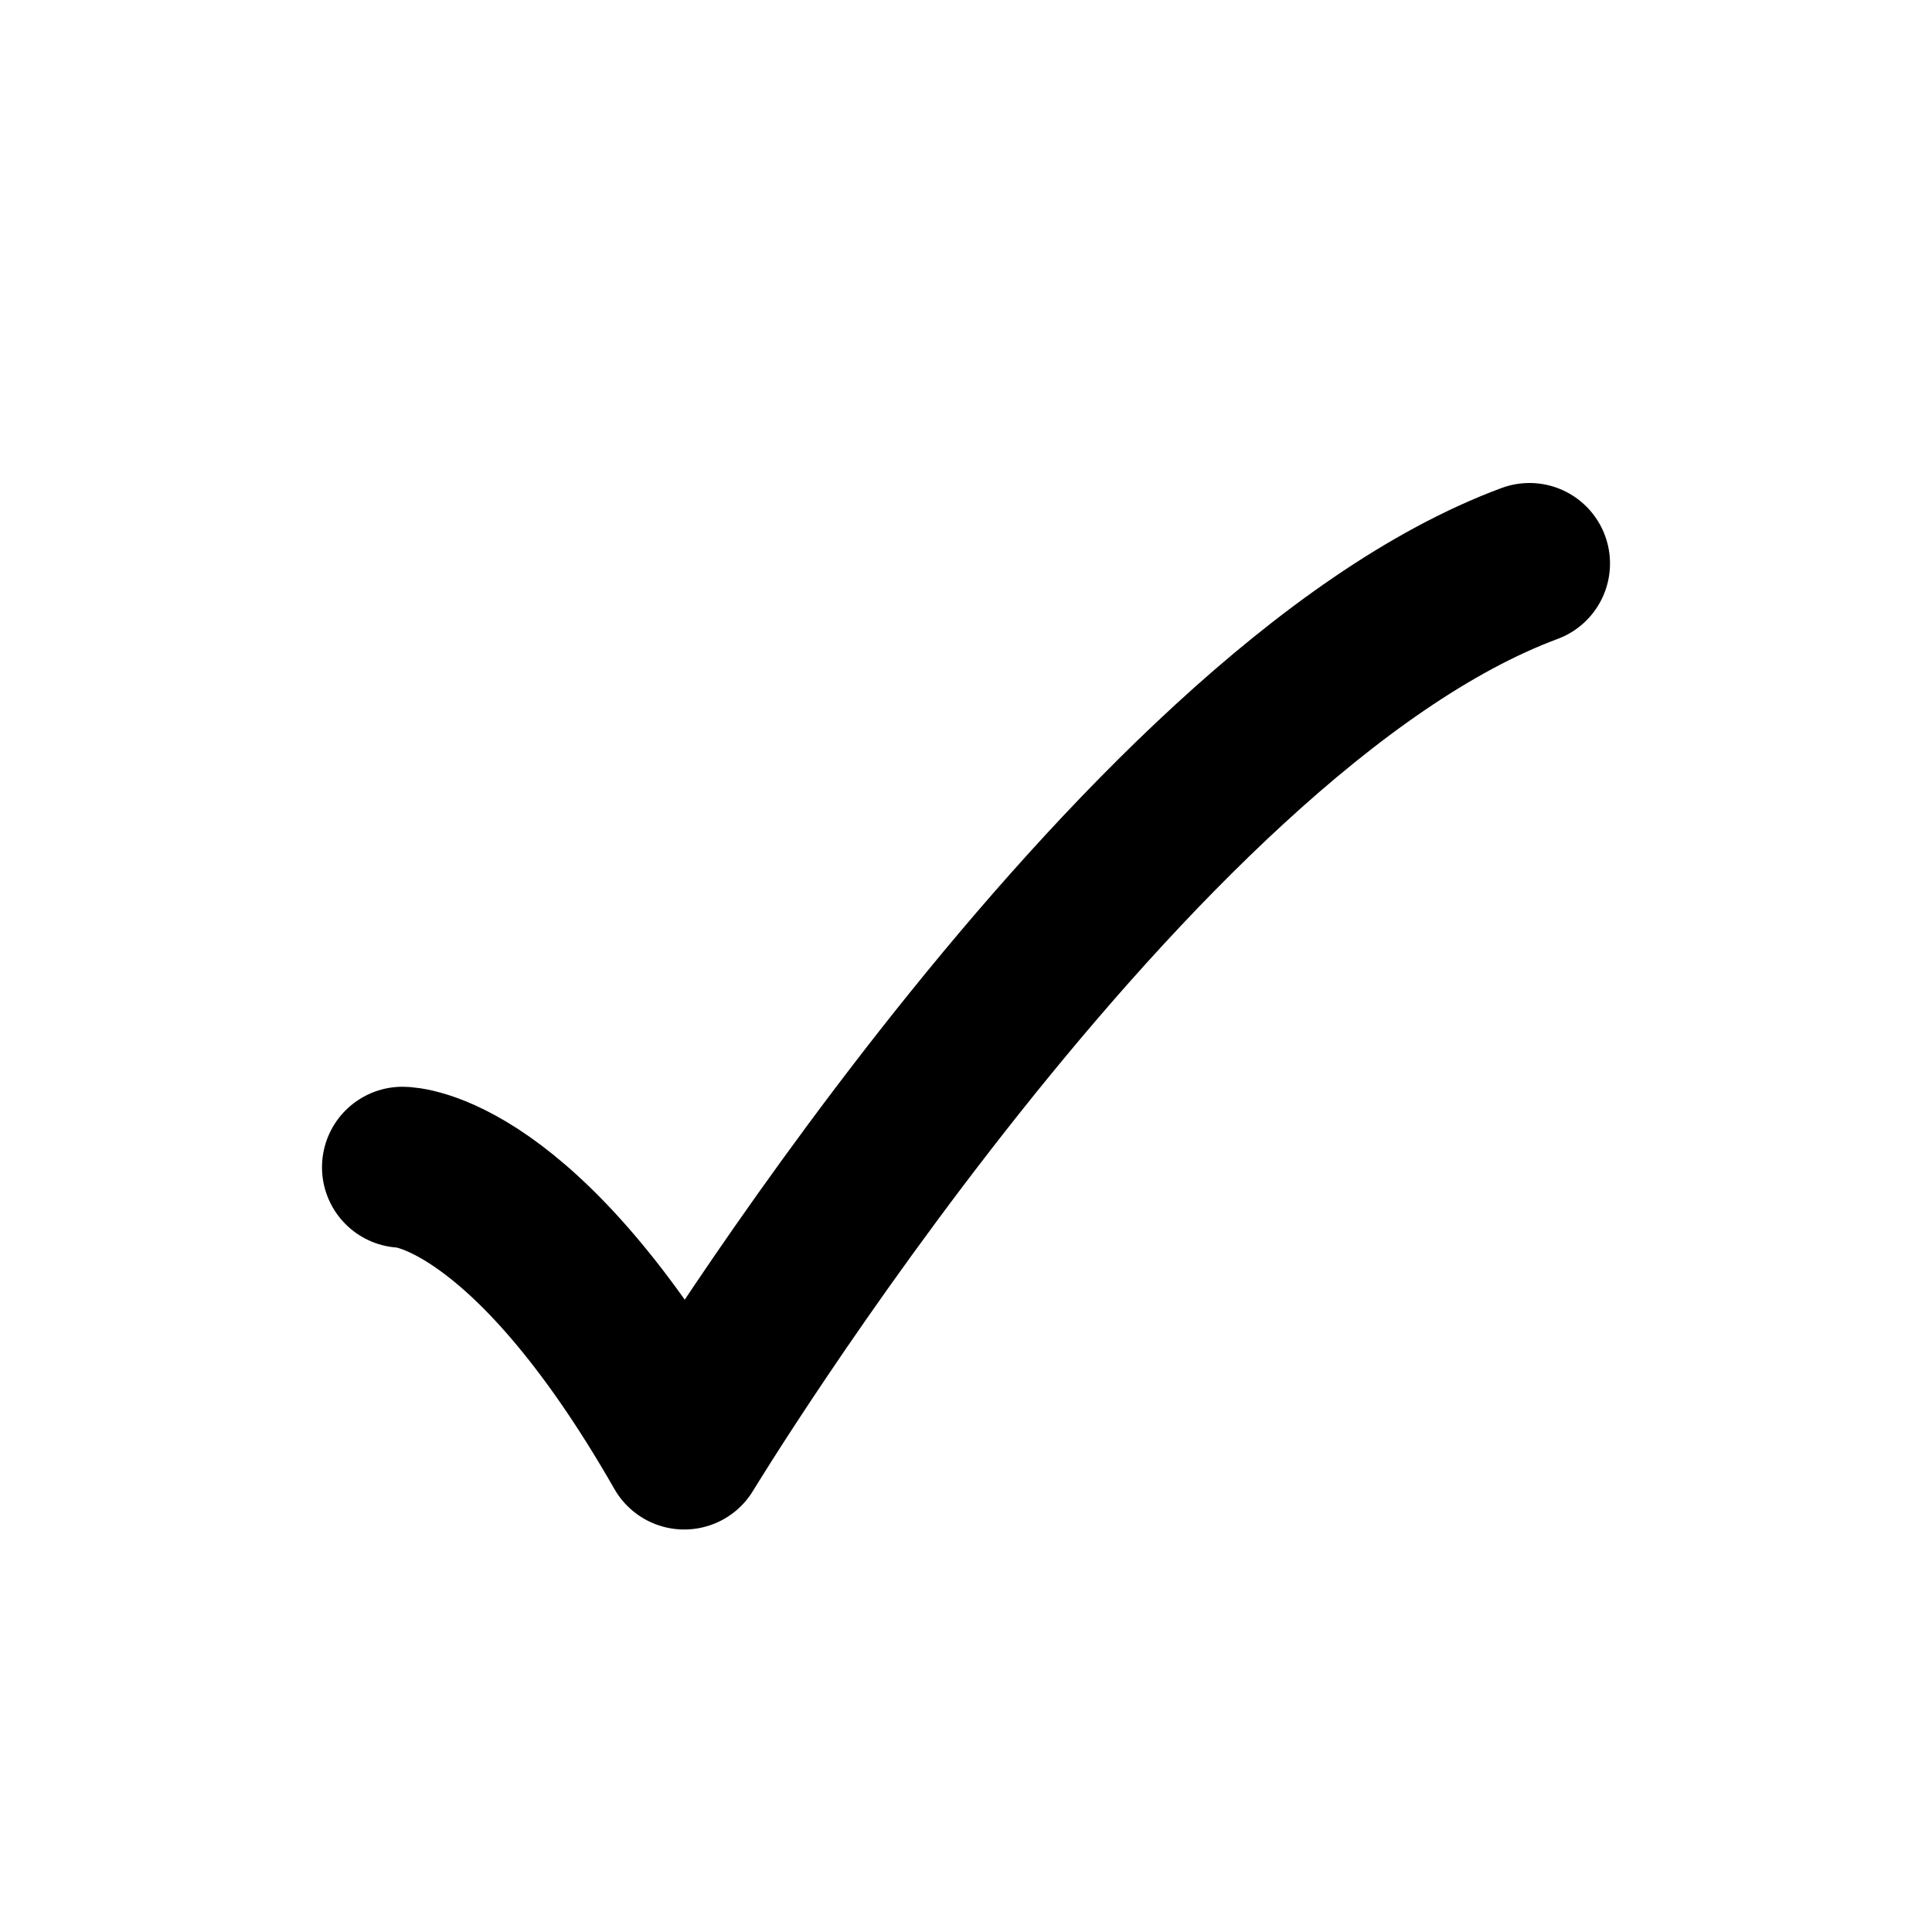
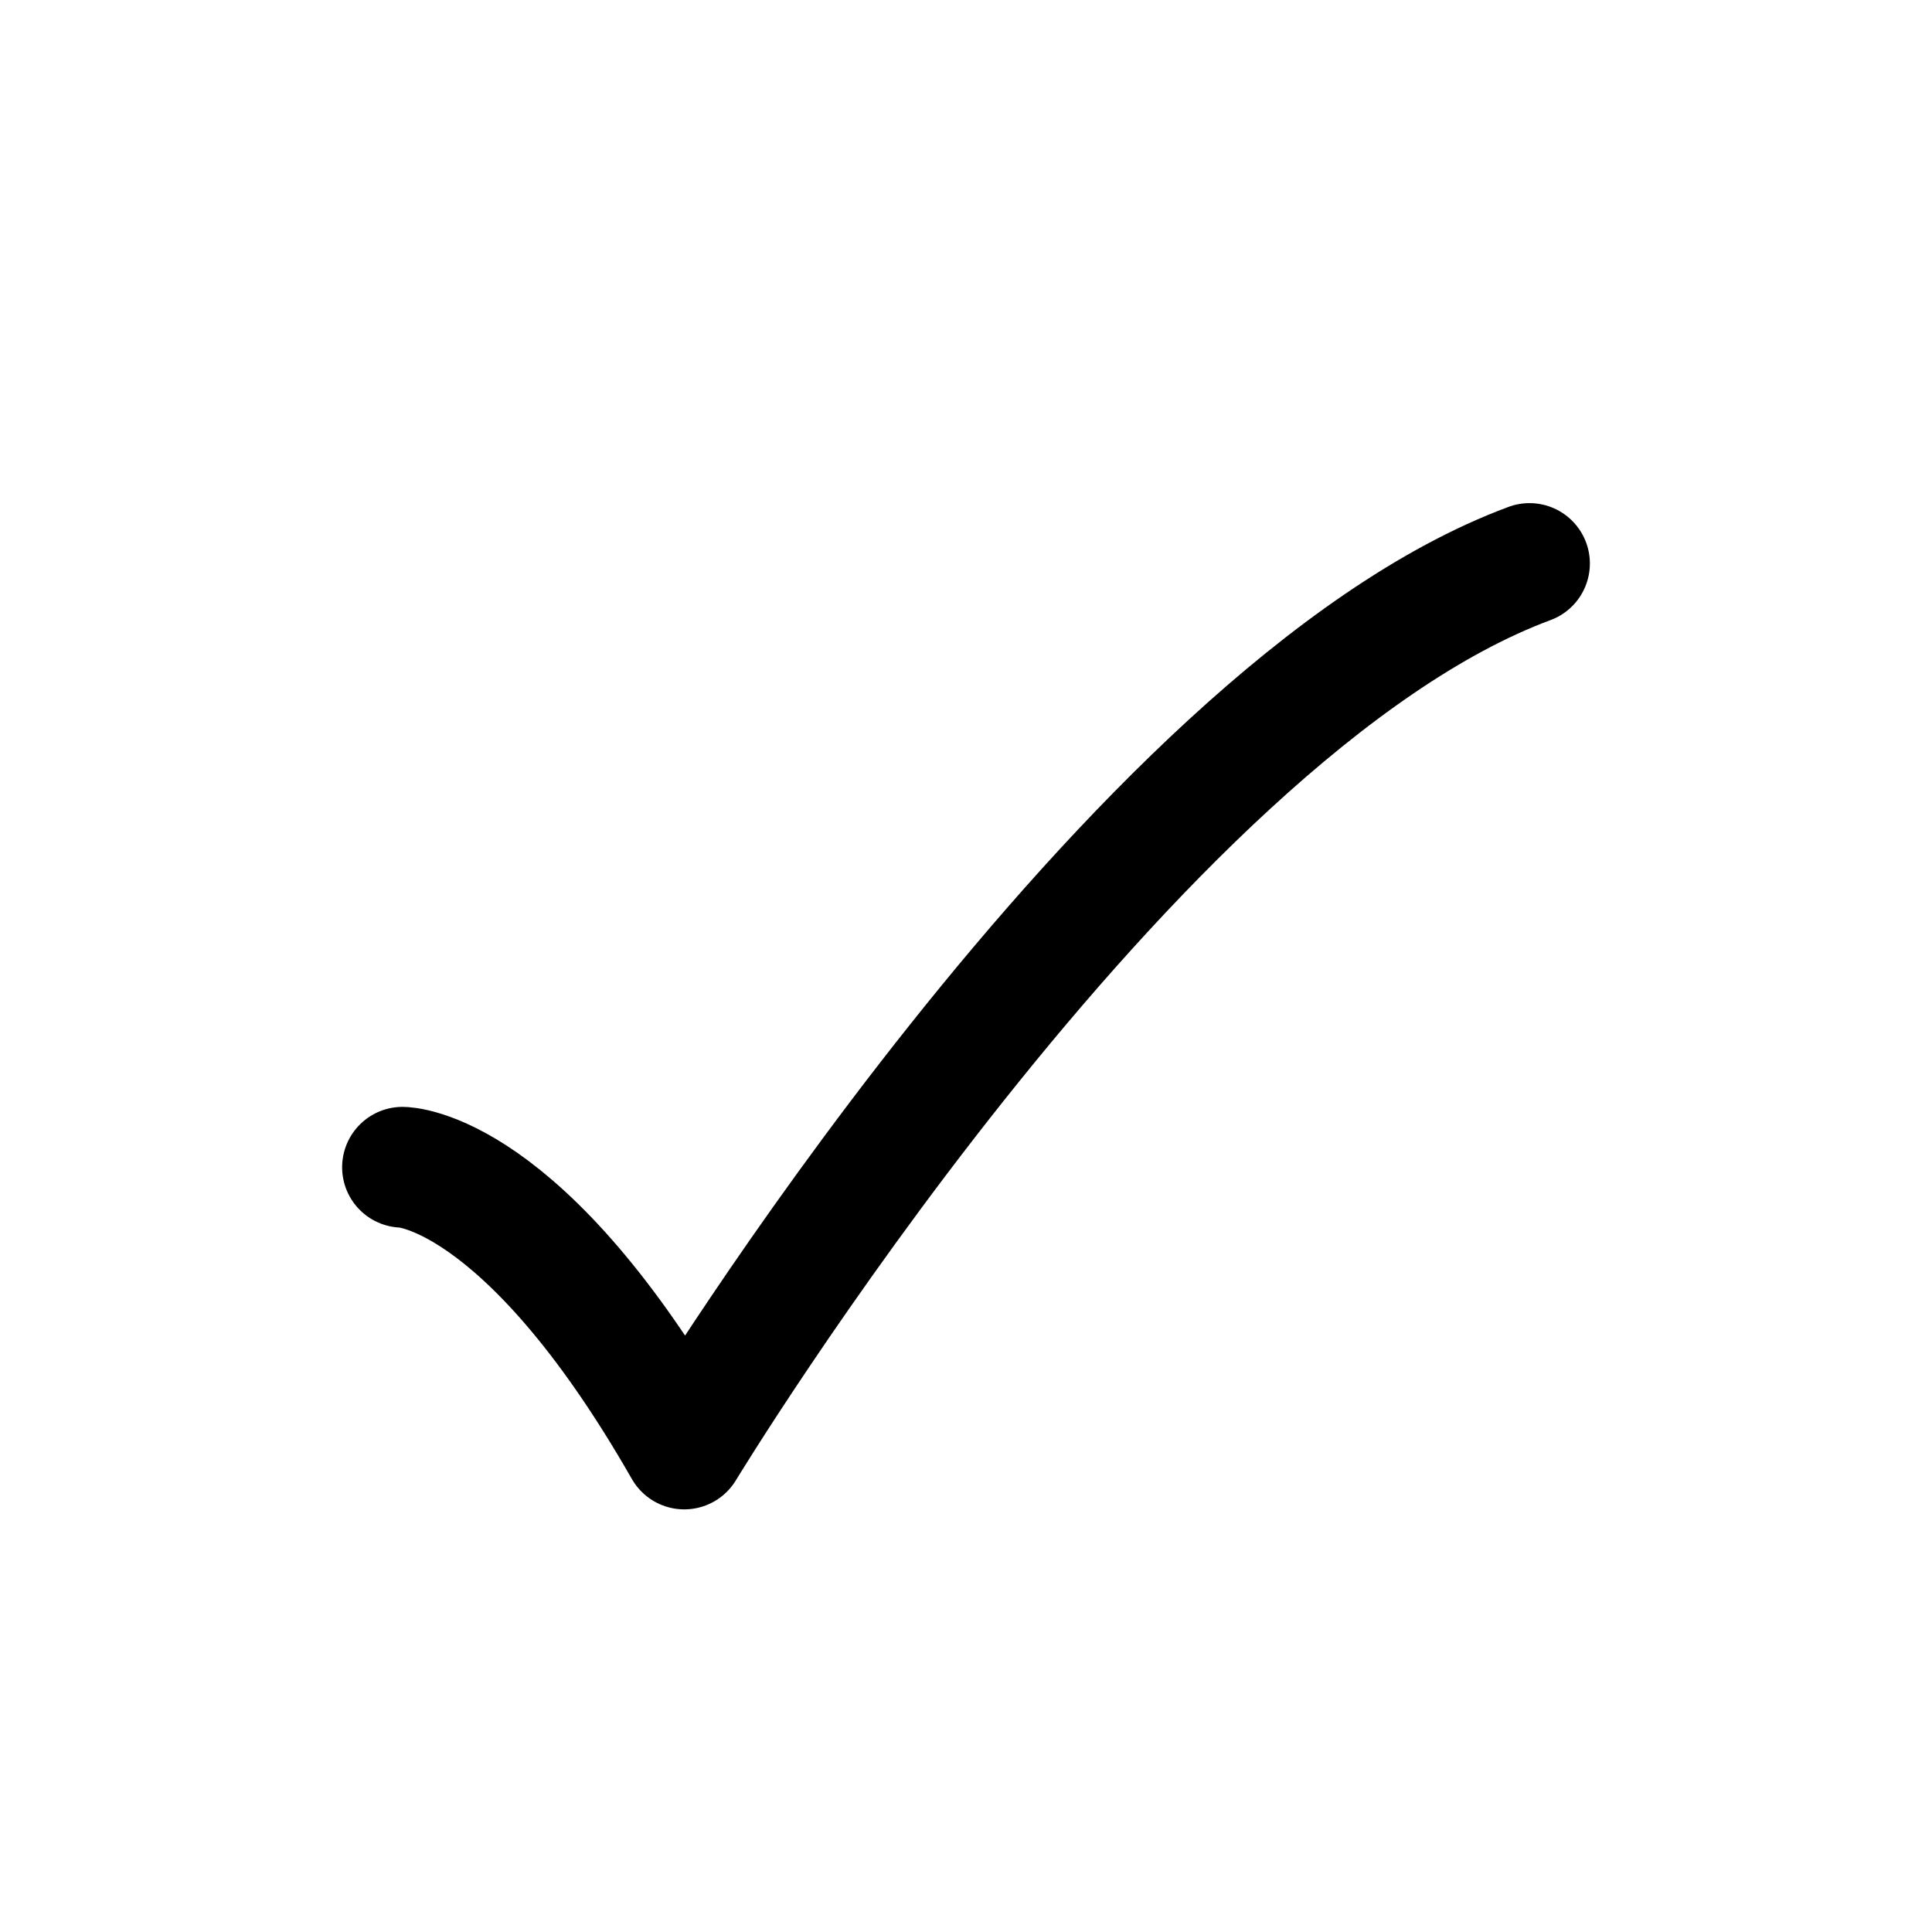
<svg xmlns="http://www.w3.org/2000/svg" width="24" height="24" viewBox="0 0 24 24" fill="none">
-   <path d="M5 14.5C5 14.5 6.5 14.5 8.5 18C8.5 18 14.059 8.833 19 7" stroke="currentColor" stroke-width="2" stroke-linecap="round" stroke-linejoin="round" />
+   <path d="M5 14.5C5 14.5 6.5 14.5 8.5 18C8.5 18 14.059 8.833 19 7" stroke="currentColor" stroke-width="1.5" stroke-linecap="round" stroke-linejoin="round" />
</svg>
